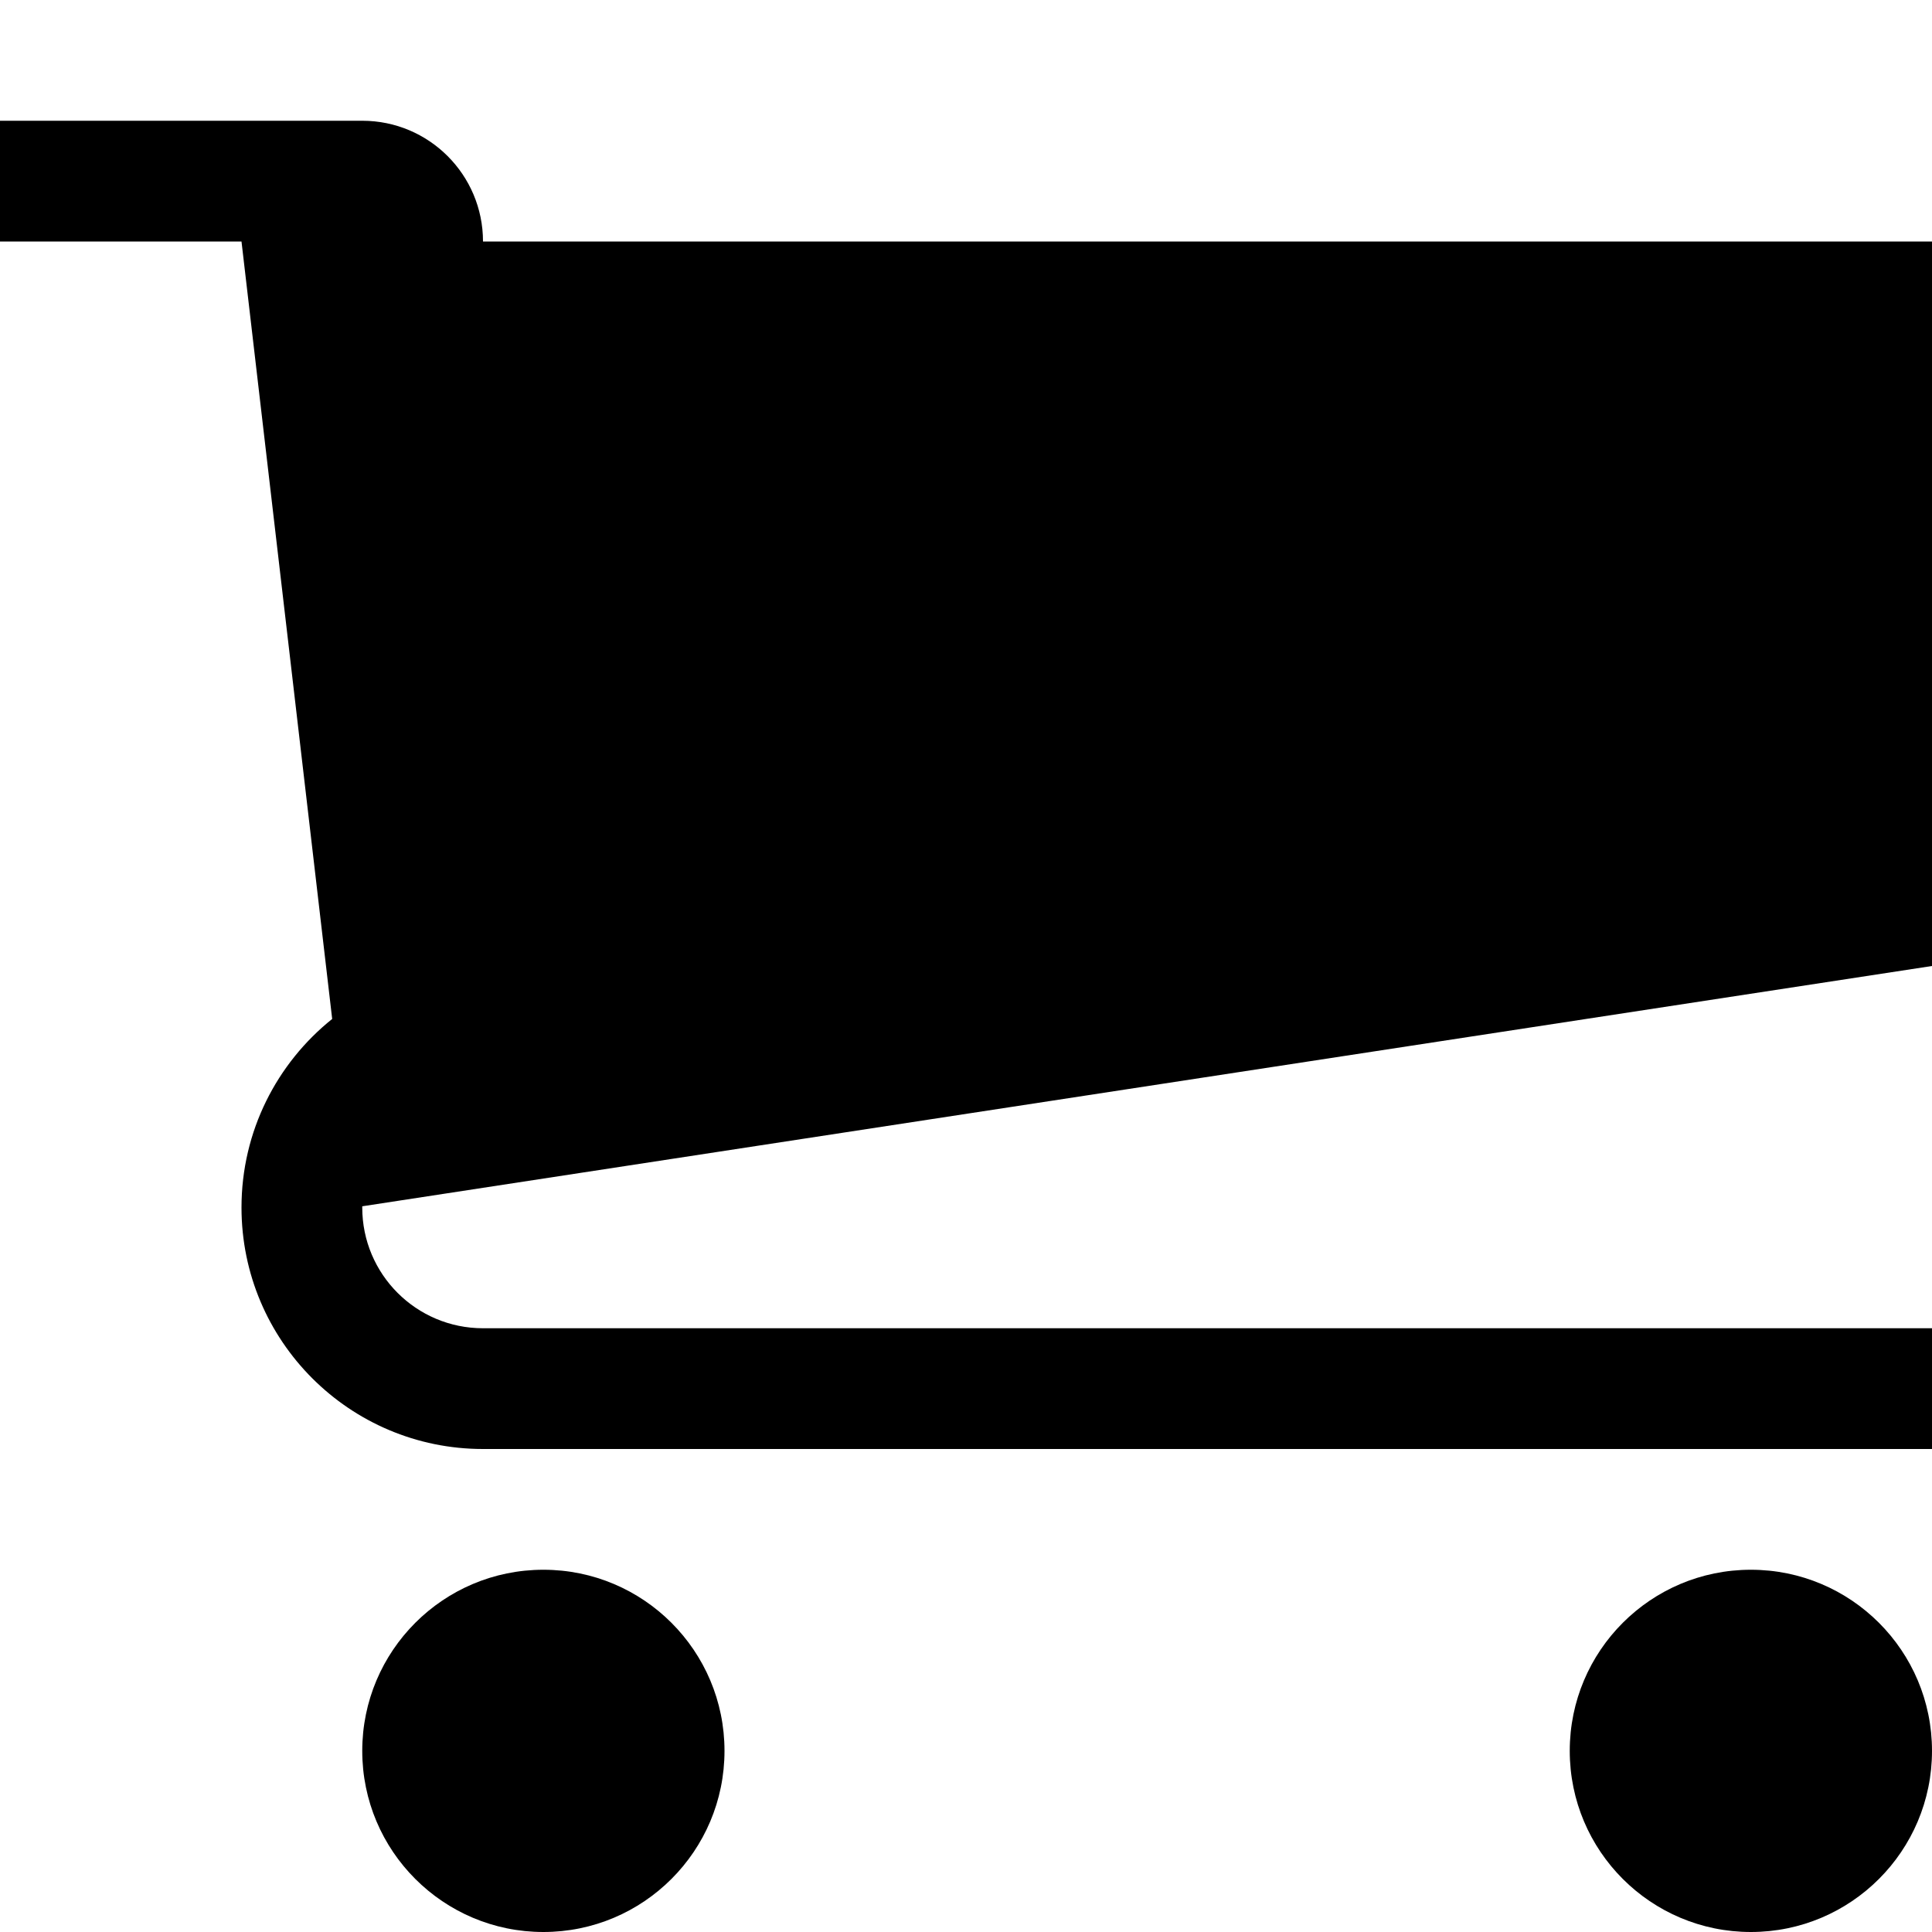
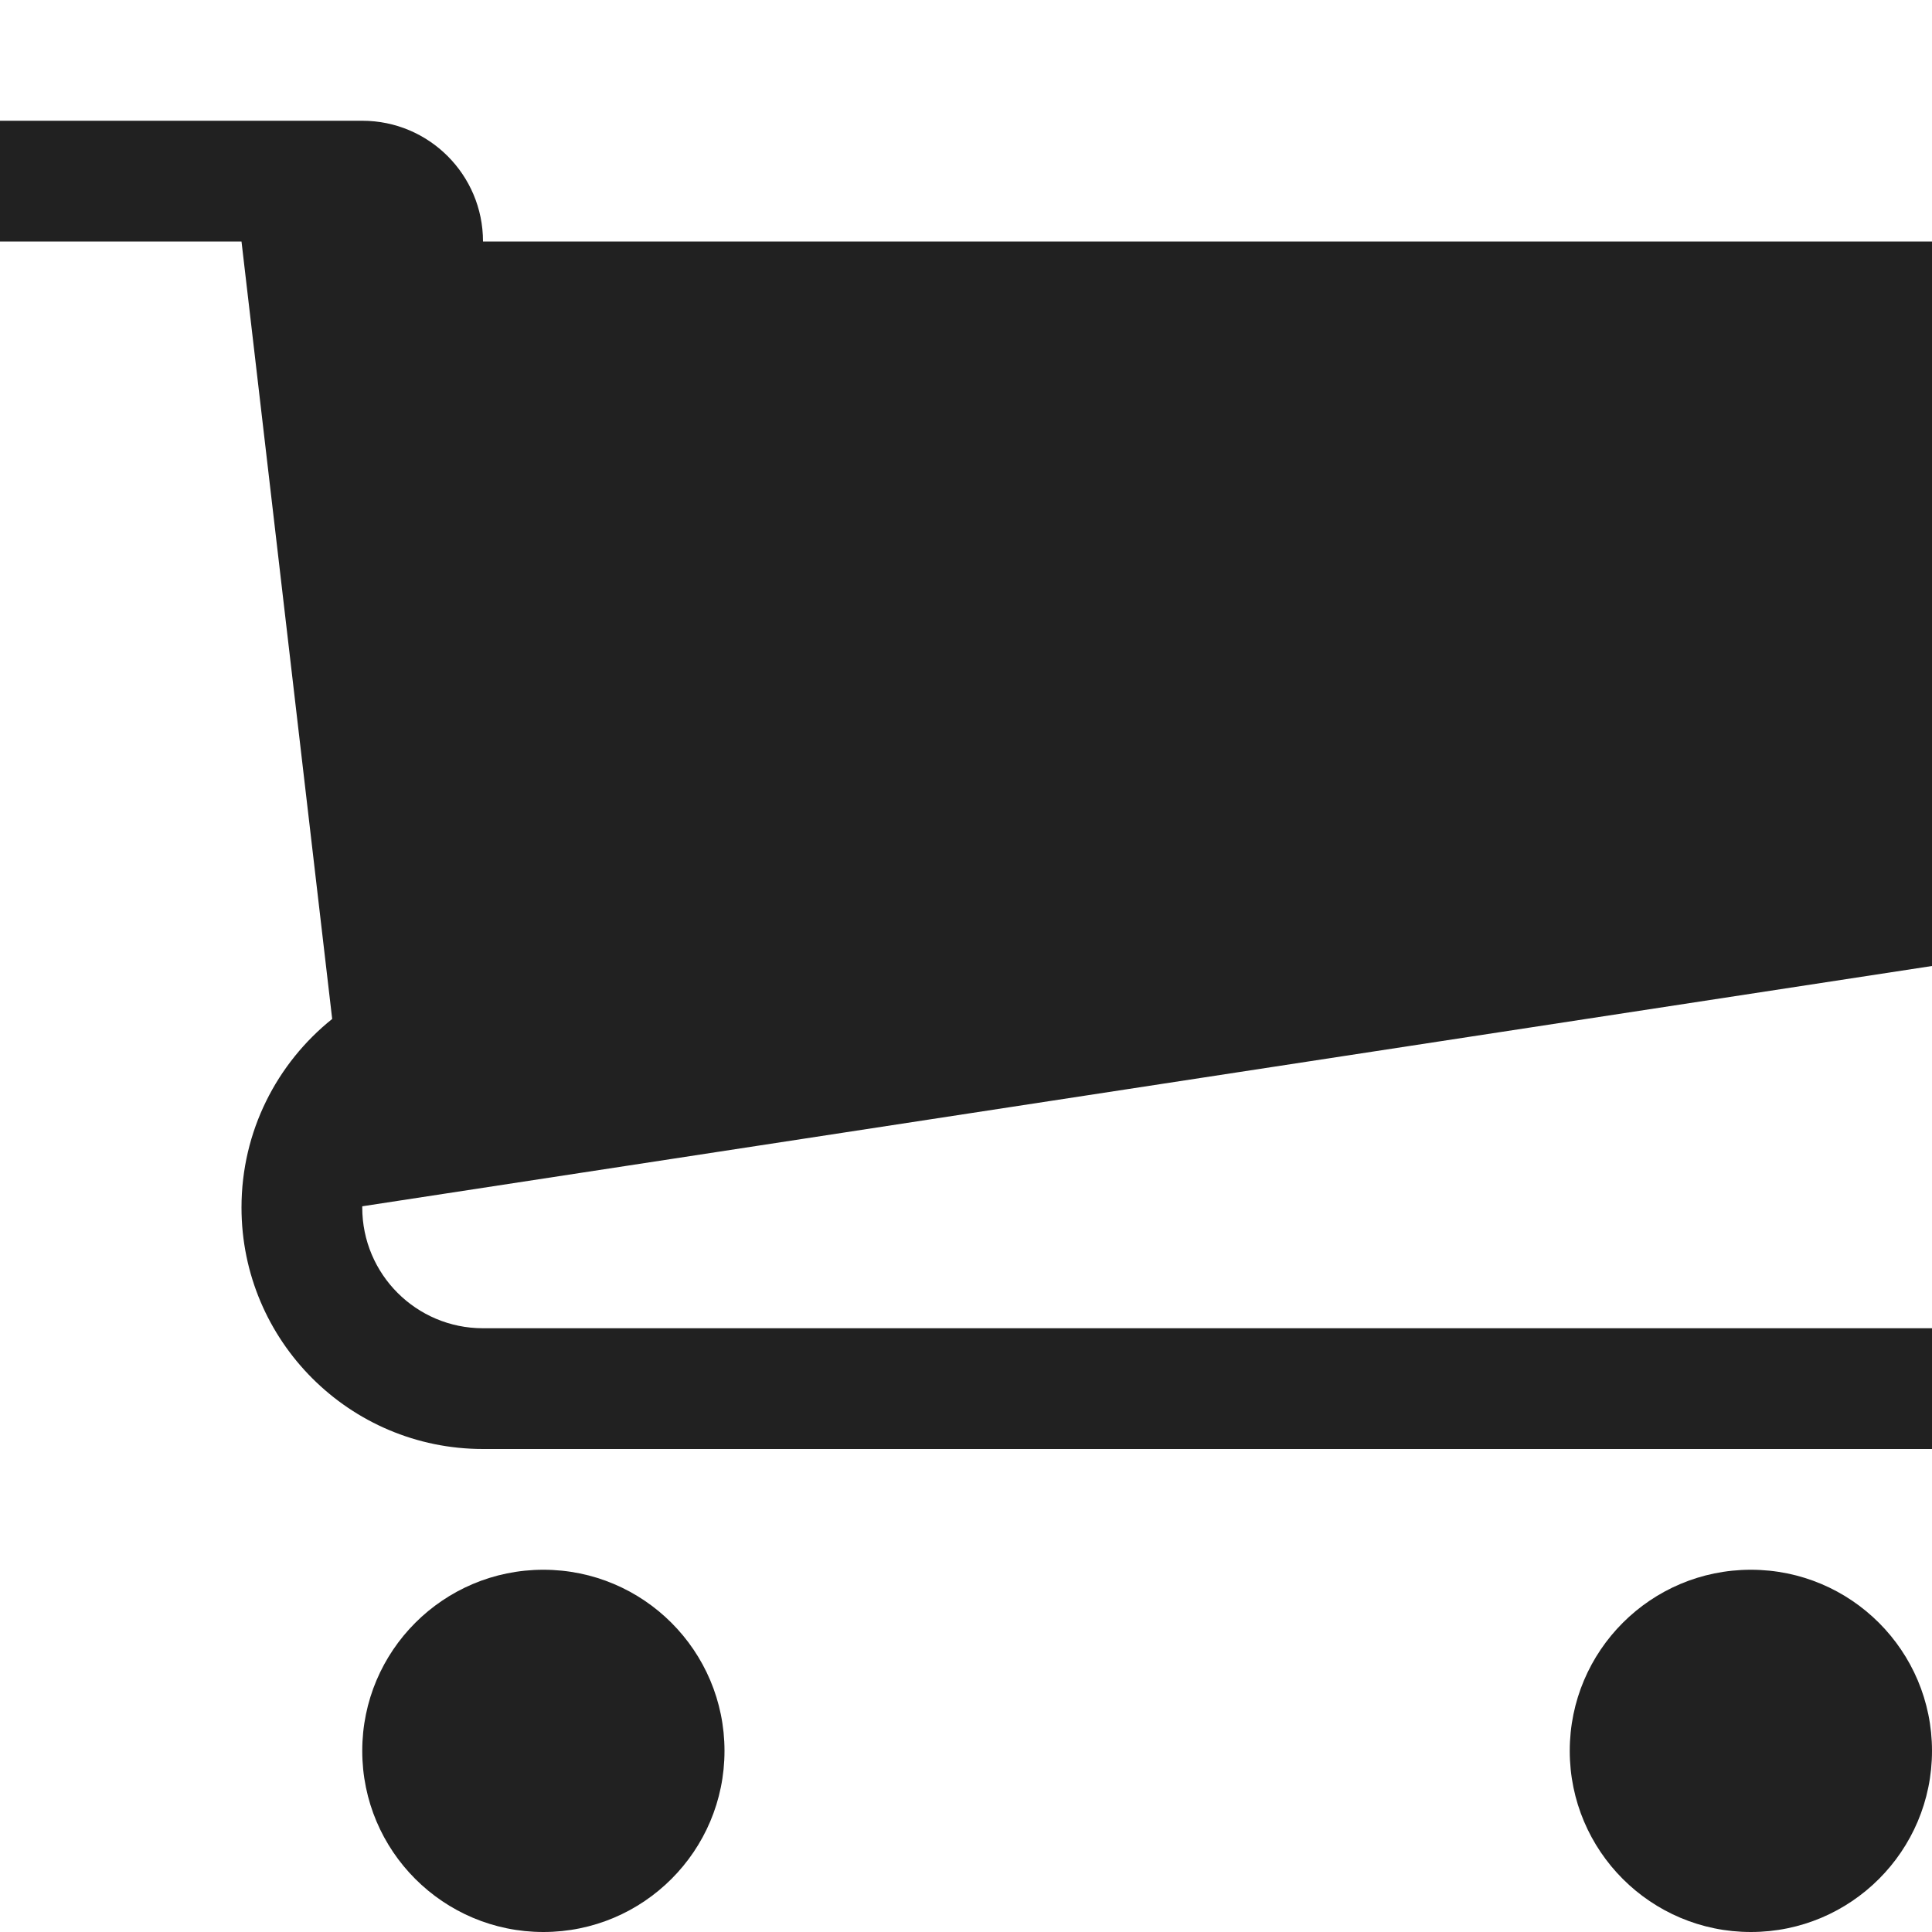
<svg xmlns="http://www.w3.org/2000/svg" version="1.1" width="32" height="32" viewBox="0 0 32 32">
-   <path d="M12 29c0 1.657-1.343 3-3 3s-3-1.343-3-3c0-1.657 1.343-3 3-3s3 1.343 3 3z" />
-   <path d="M32 29c0 1.657-1.343 3-3 3s-3-1.343-3-3c0-1.657 1.343-3 3-3s3 1.343 3 3z" />
-   <path d="M32 16v-12h-24c0-1.105-0.895-2-2-2h-6v2h4l1.502 12.877c-0.915 0.733-1.502 1.859-1.502 3.123 0 2.209 1.791 4 4 4h24v-2h-24c-1.105 0-2-0.895-2-2 0-0.007 0-0.014 0-0.020l26-3.98z" />
+   <path fill="#212121" d="M12 29c0 1.657-1.343 3-3 3s-3-1.343-3-3c0-1.657 1.343-3 3-3s3 1.343 3 3z" />
+   <path fill="#212121" d="M32 29c0 1.657-1.343 3-3 3s-3-1.343-3-3c0-1.657 1.343-3 3-3s3 1.343 3 3z" />
+   <path fill="#212121" d="M32 16v-12h-24c0-1.105-0.895-2-2-2h-6v2h4l1.502 12.877c-0.915 0.733-1.502 1.859-1.502 3.123 0 2.209 1.791 4 4 4h24v-2h-24c-1.105 0-2-0.895-2-2 0-0.007 0-0.014 0-0.020l26-3.98z" />
</svg>
